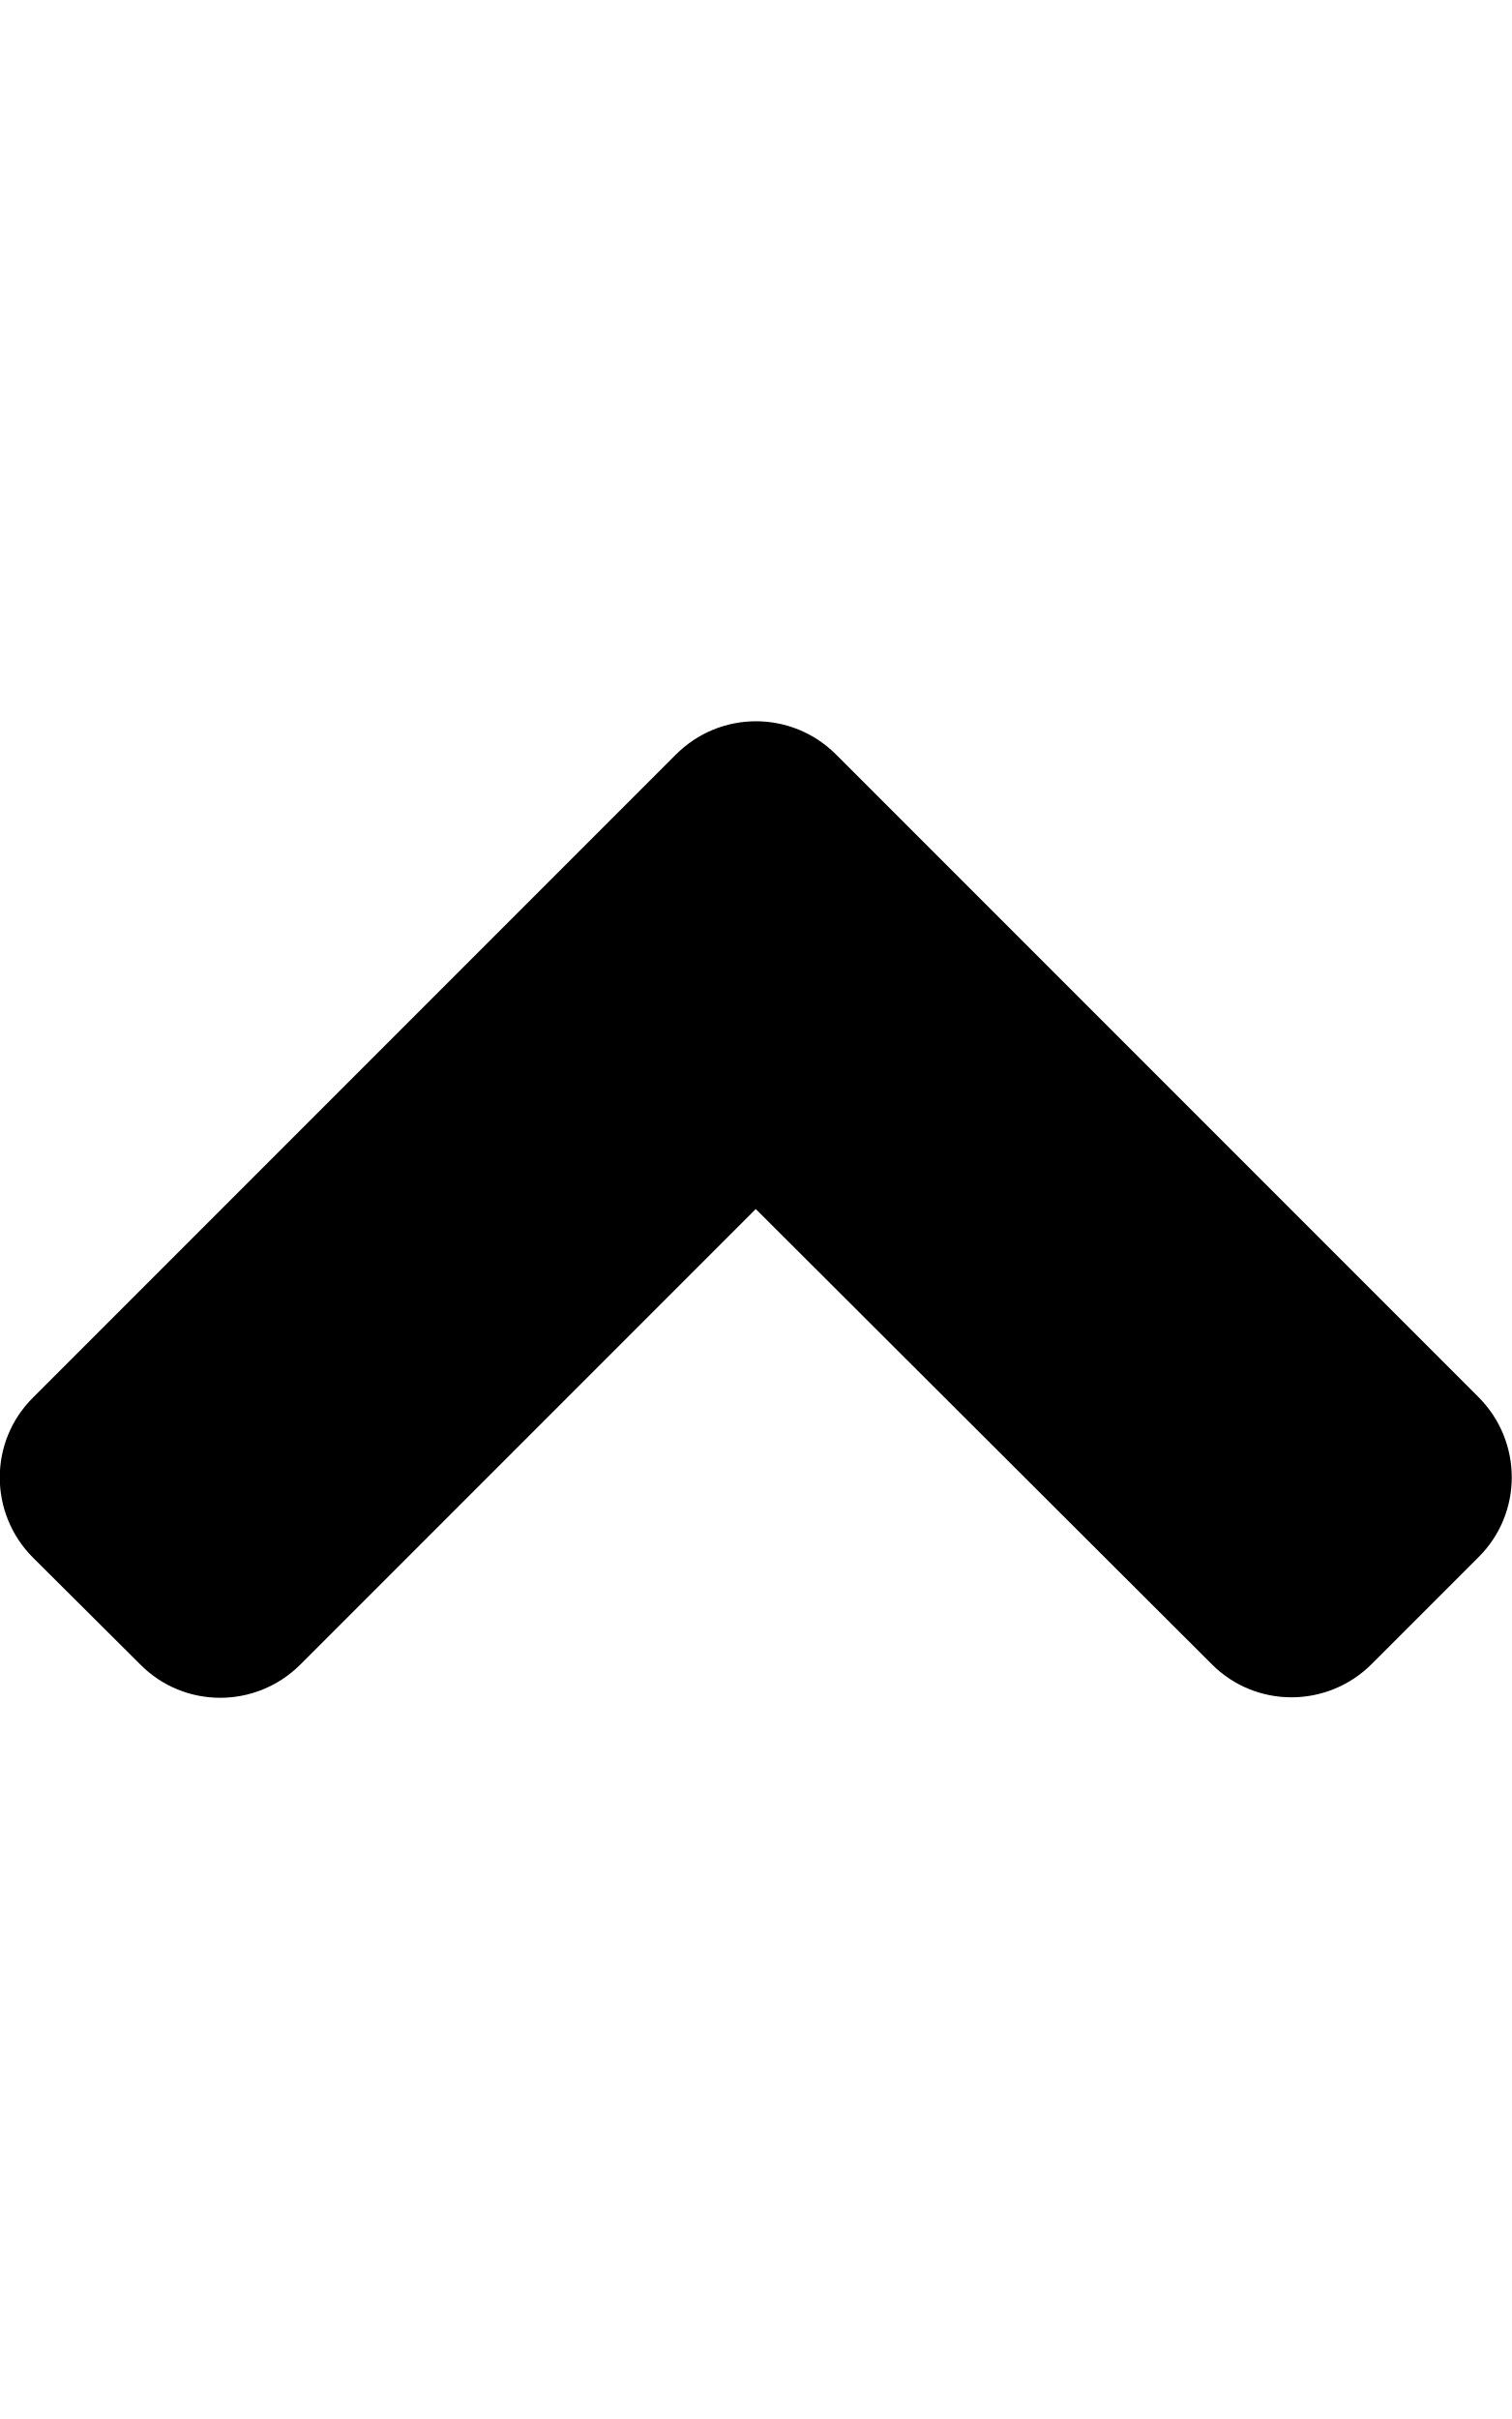
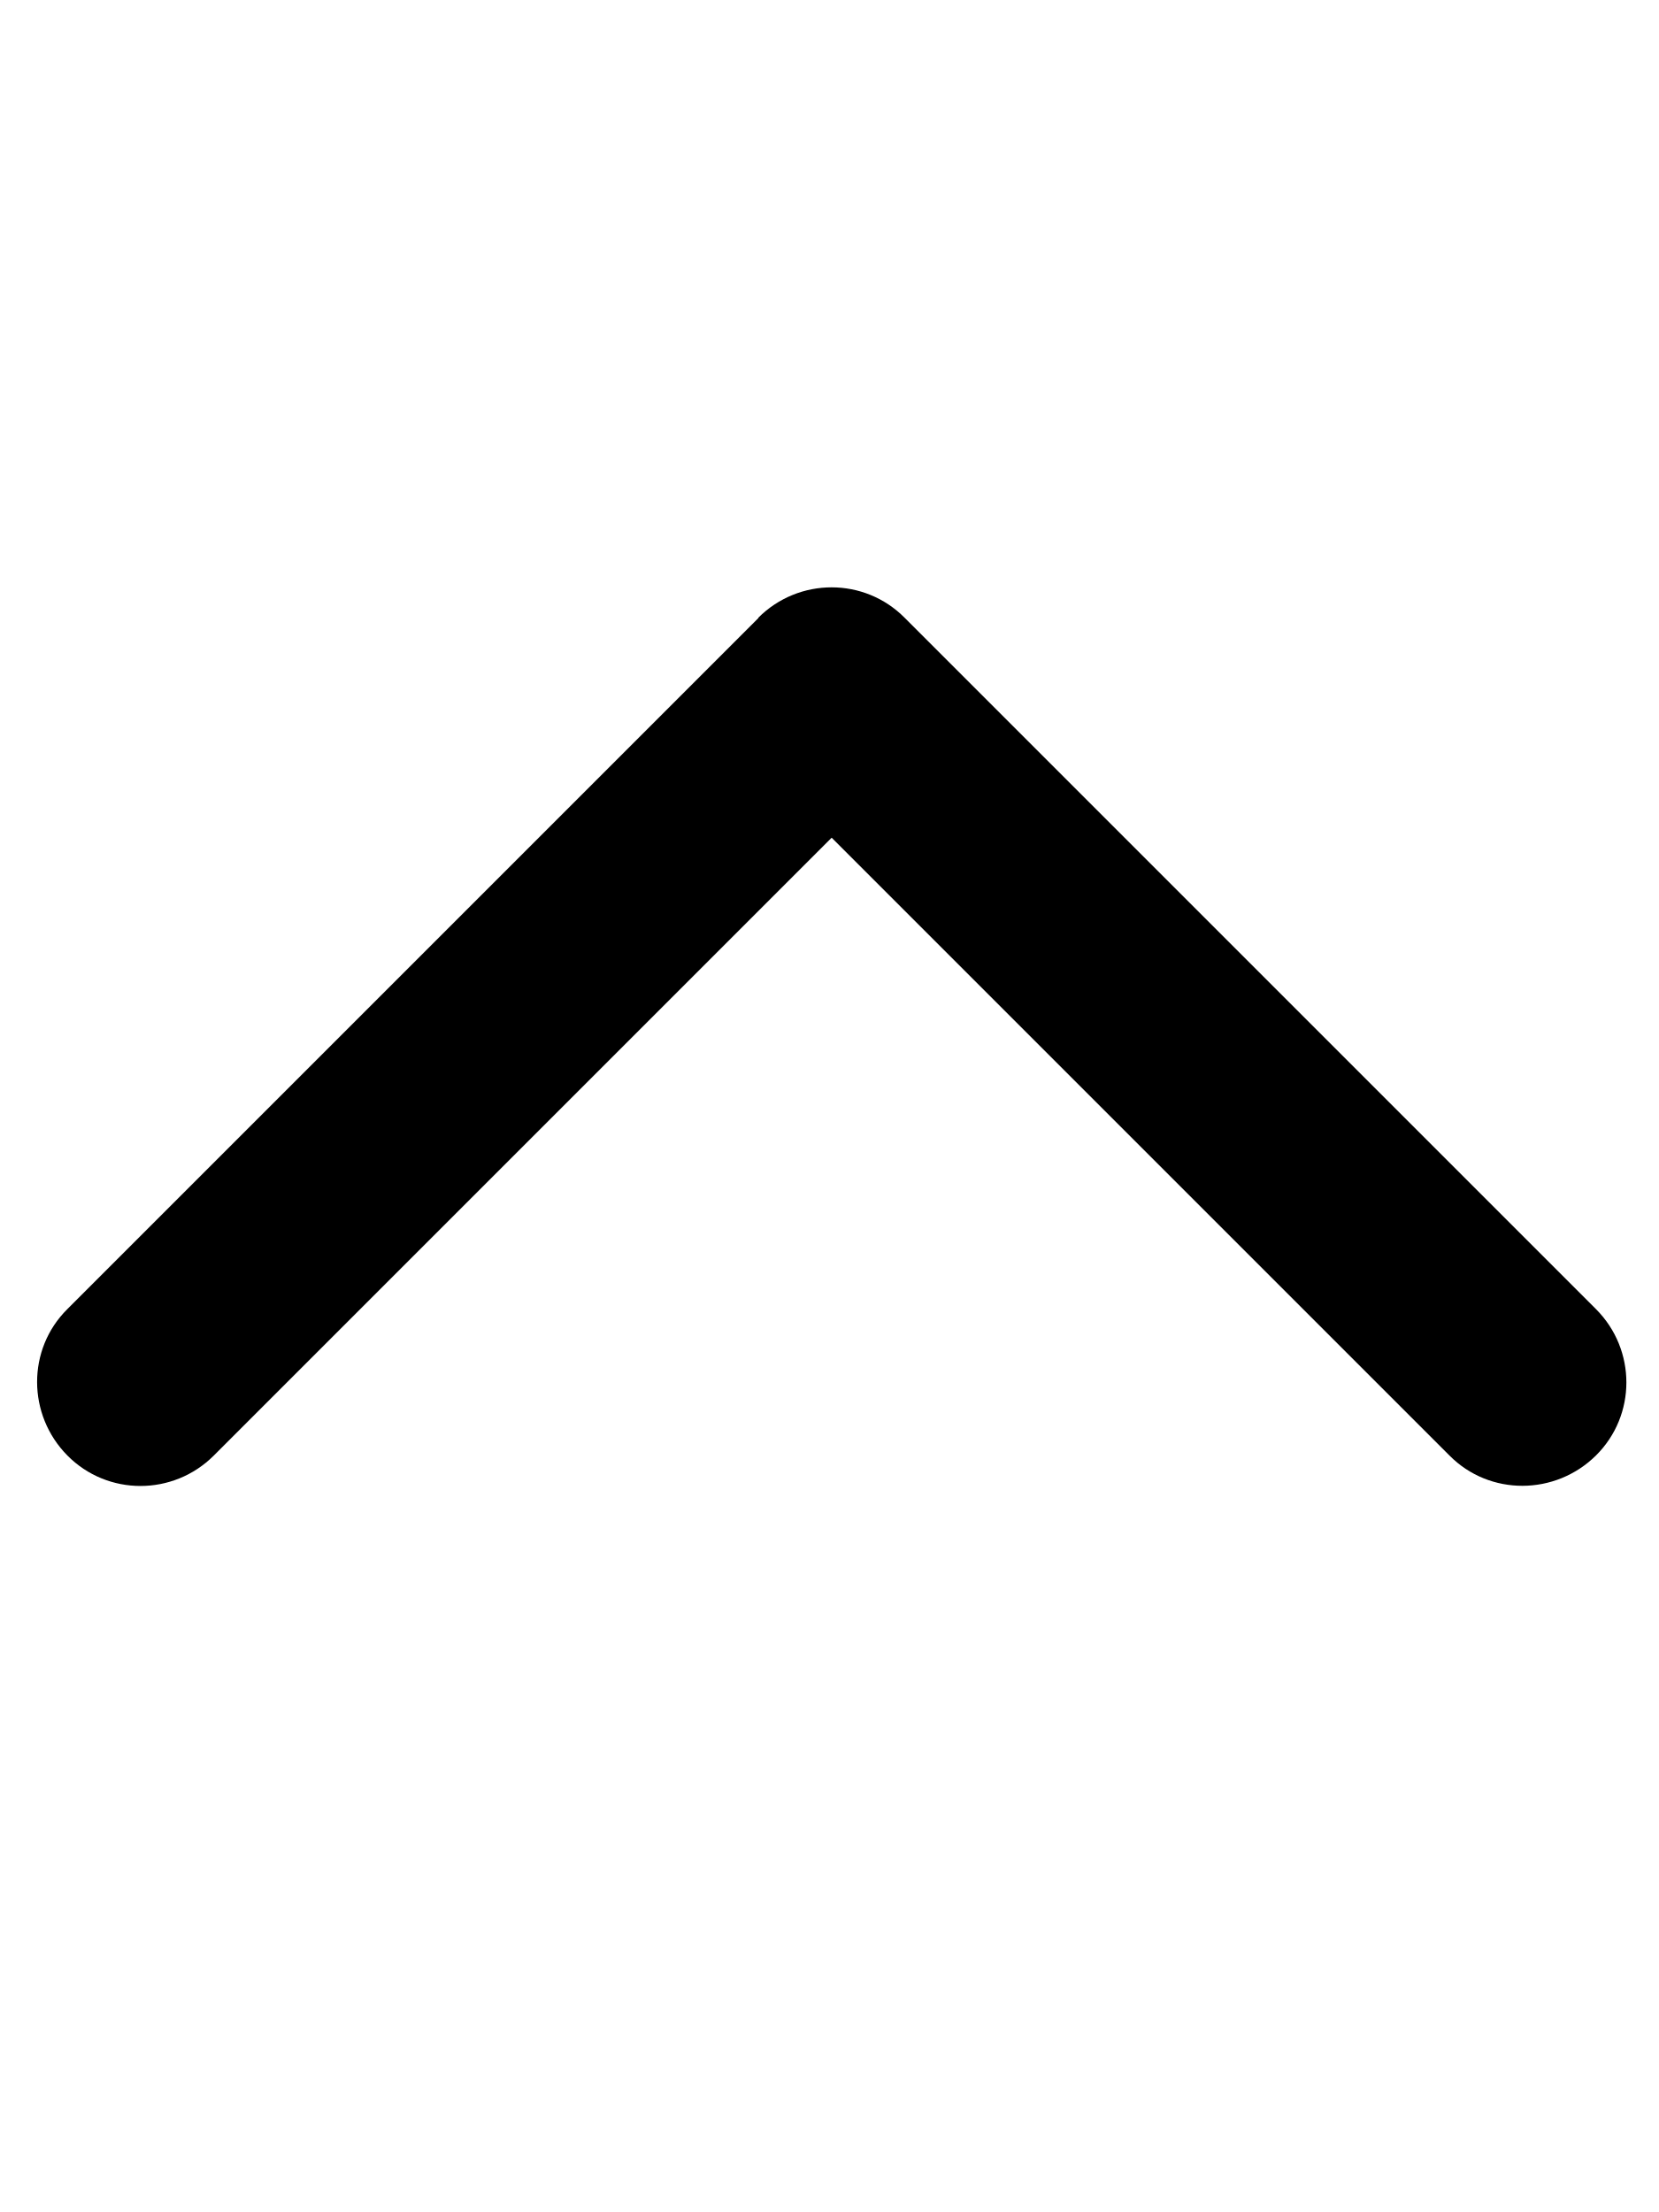
- <svg xmlns="http://www.w3.org/2000/svg" viewBox="0 0 320 512">
-   <path d="M177 159.7l136 136c9.4 9.4 9.4 24.6 0 33.9l-22.6 22.6c-9.4 9.4-24.6 9.4-33.9 0L160 255.9l-96.4 96.4c-9.4 9.4-24.6 9.4-33.9 0L7 329.7c-9.4-9.4-9.4-24.6 0-33.9l136-136c9.4-9.5 24.6-9.5 34-.1z" />
+ <svg xmlns="http://www.w3.org/2000/svg" viewBox="0 0 384 512">
+   <path fill="currentColor" d="M175.5 143c9.4-9.4 24.6-9.4 33.9 0l160 160c9.4 9.4 9.4 24.6 0 33.9s-24.6 9.4-33.9 0l-143-143-143 143c-9.4 9.4-24.6 9.4-33.9 0s-9.4-24.6 0-33.9l160-160z" />
</svg>
